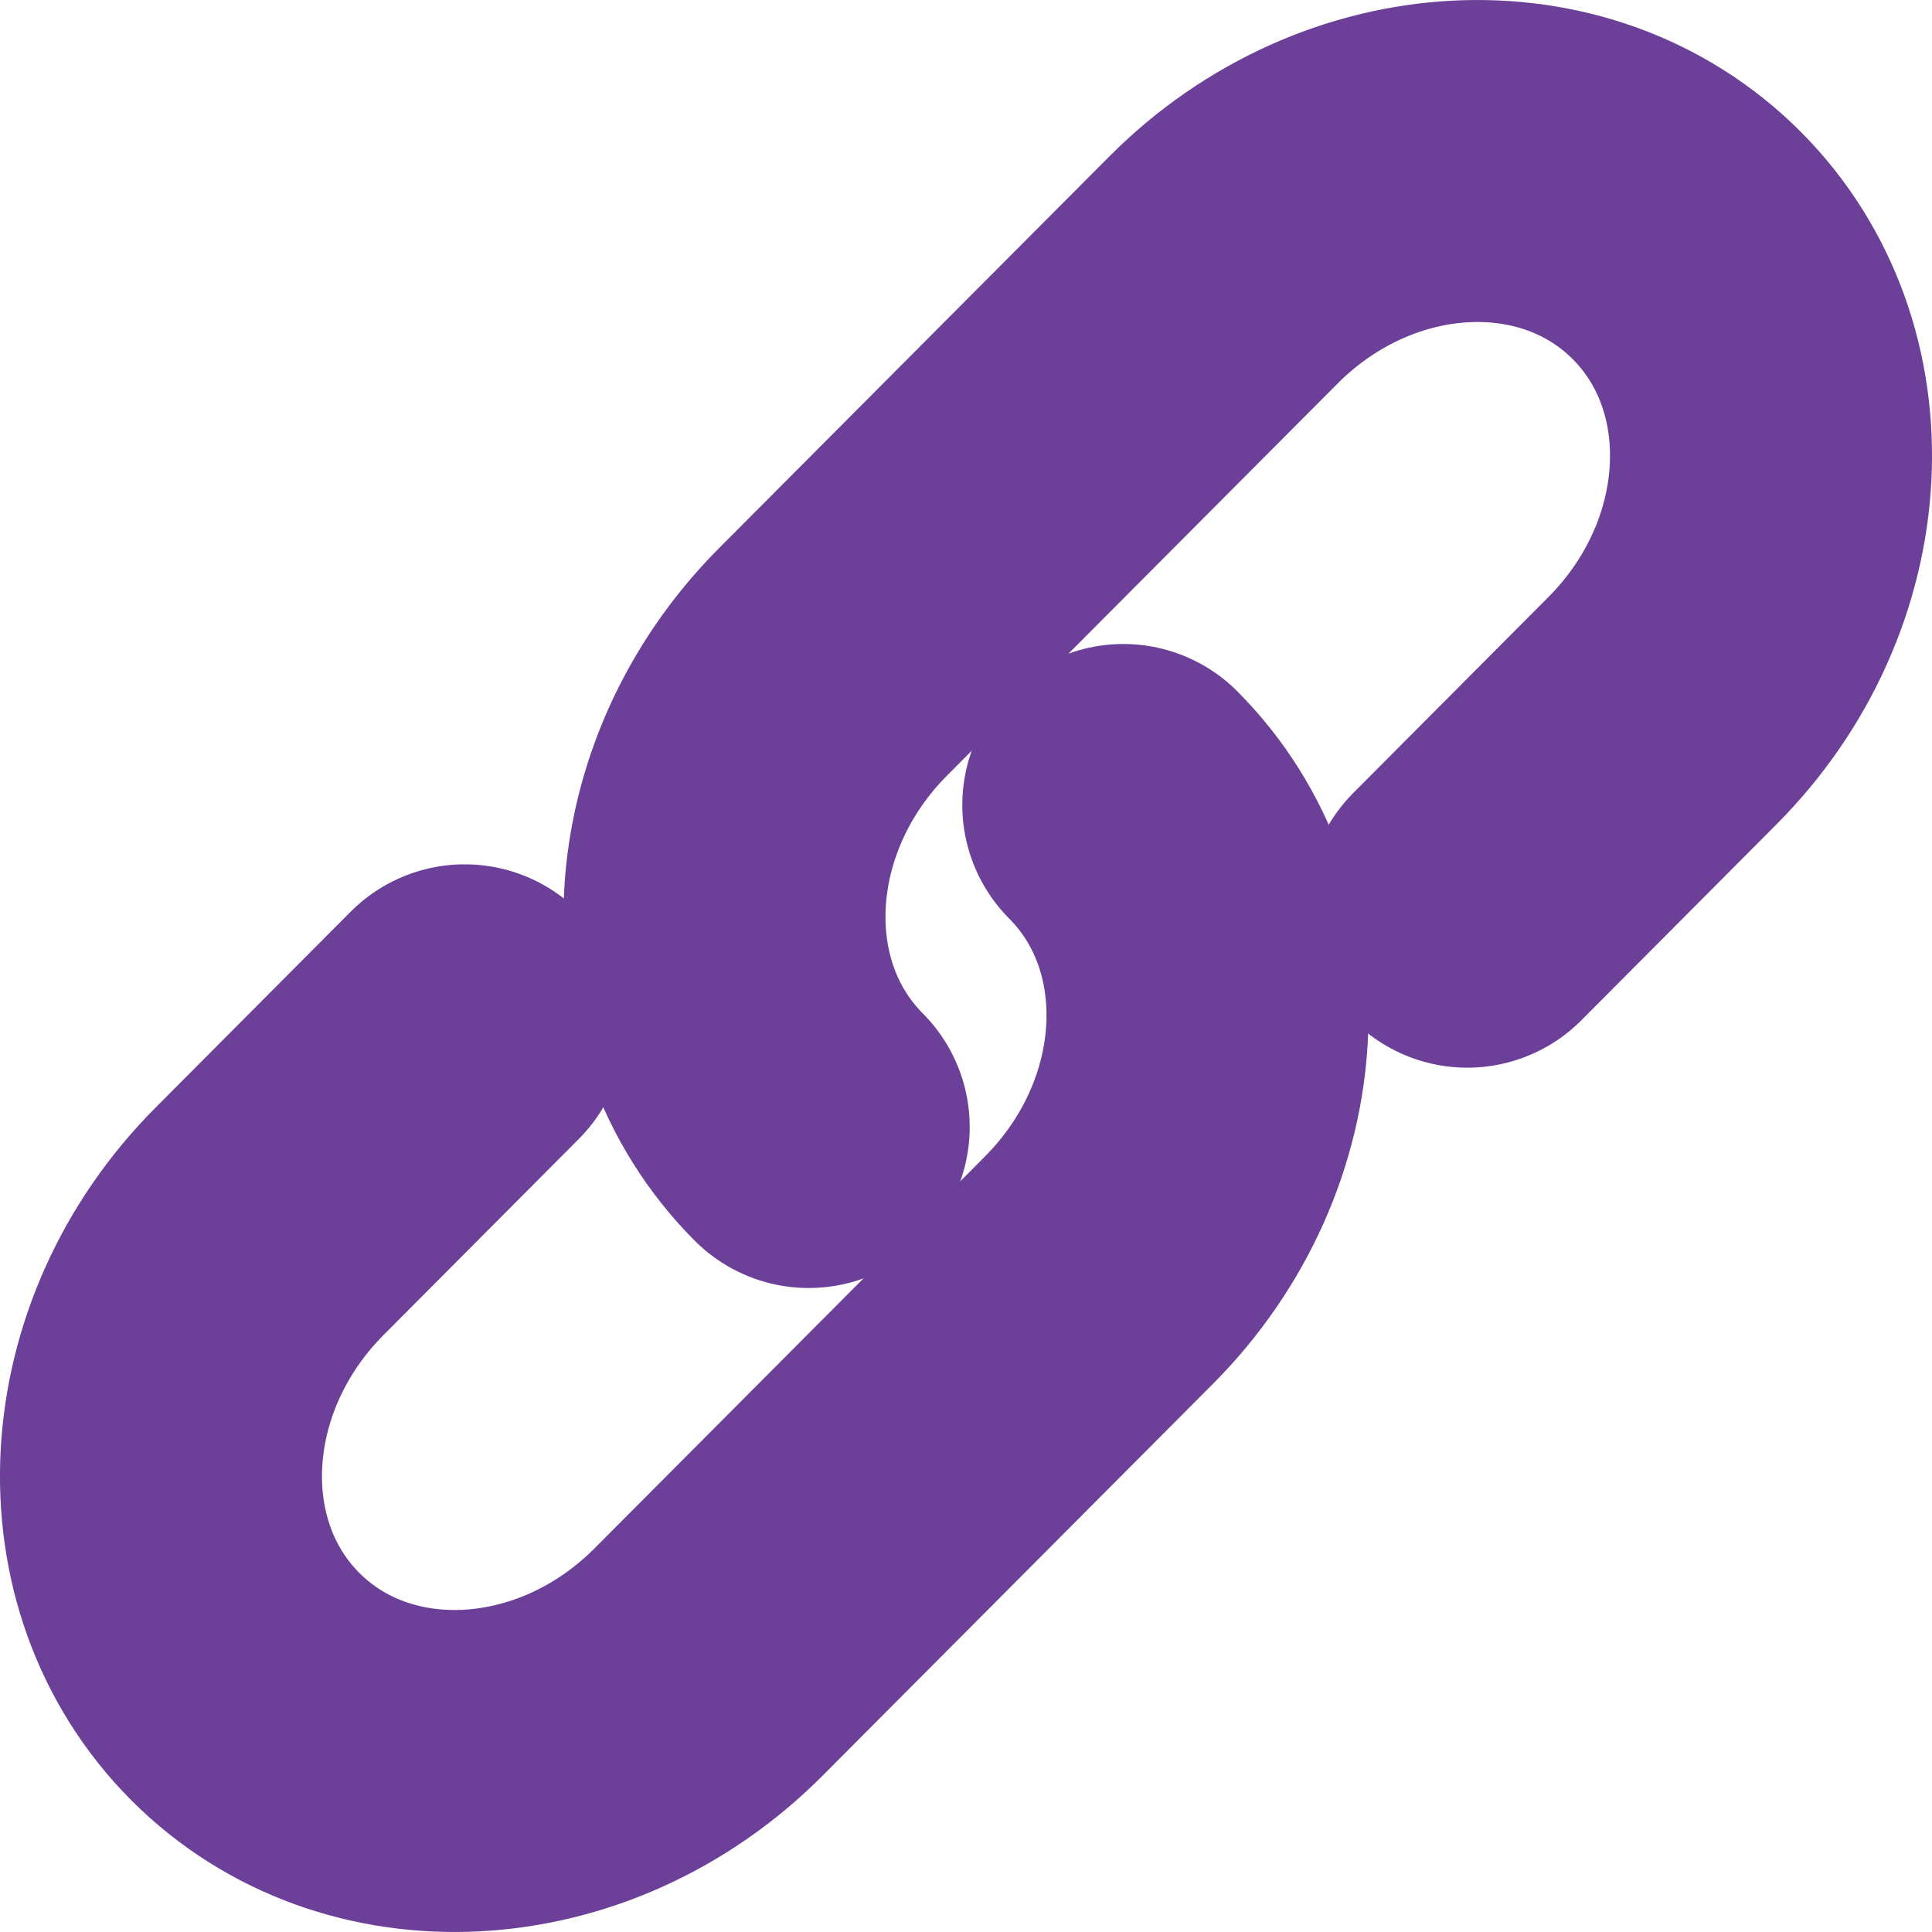
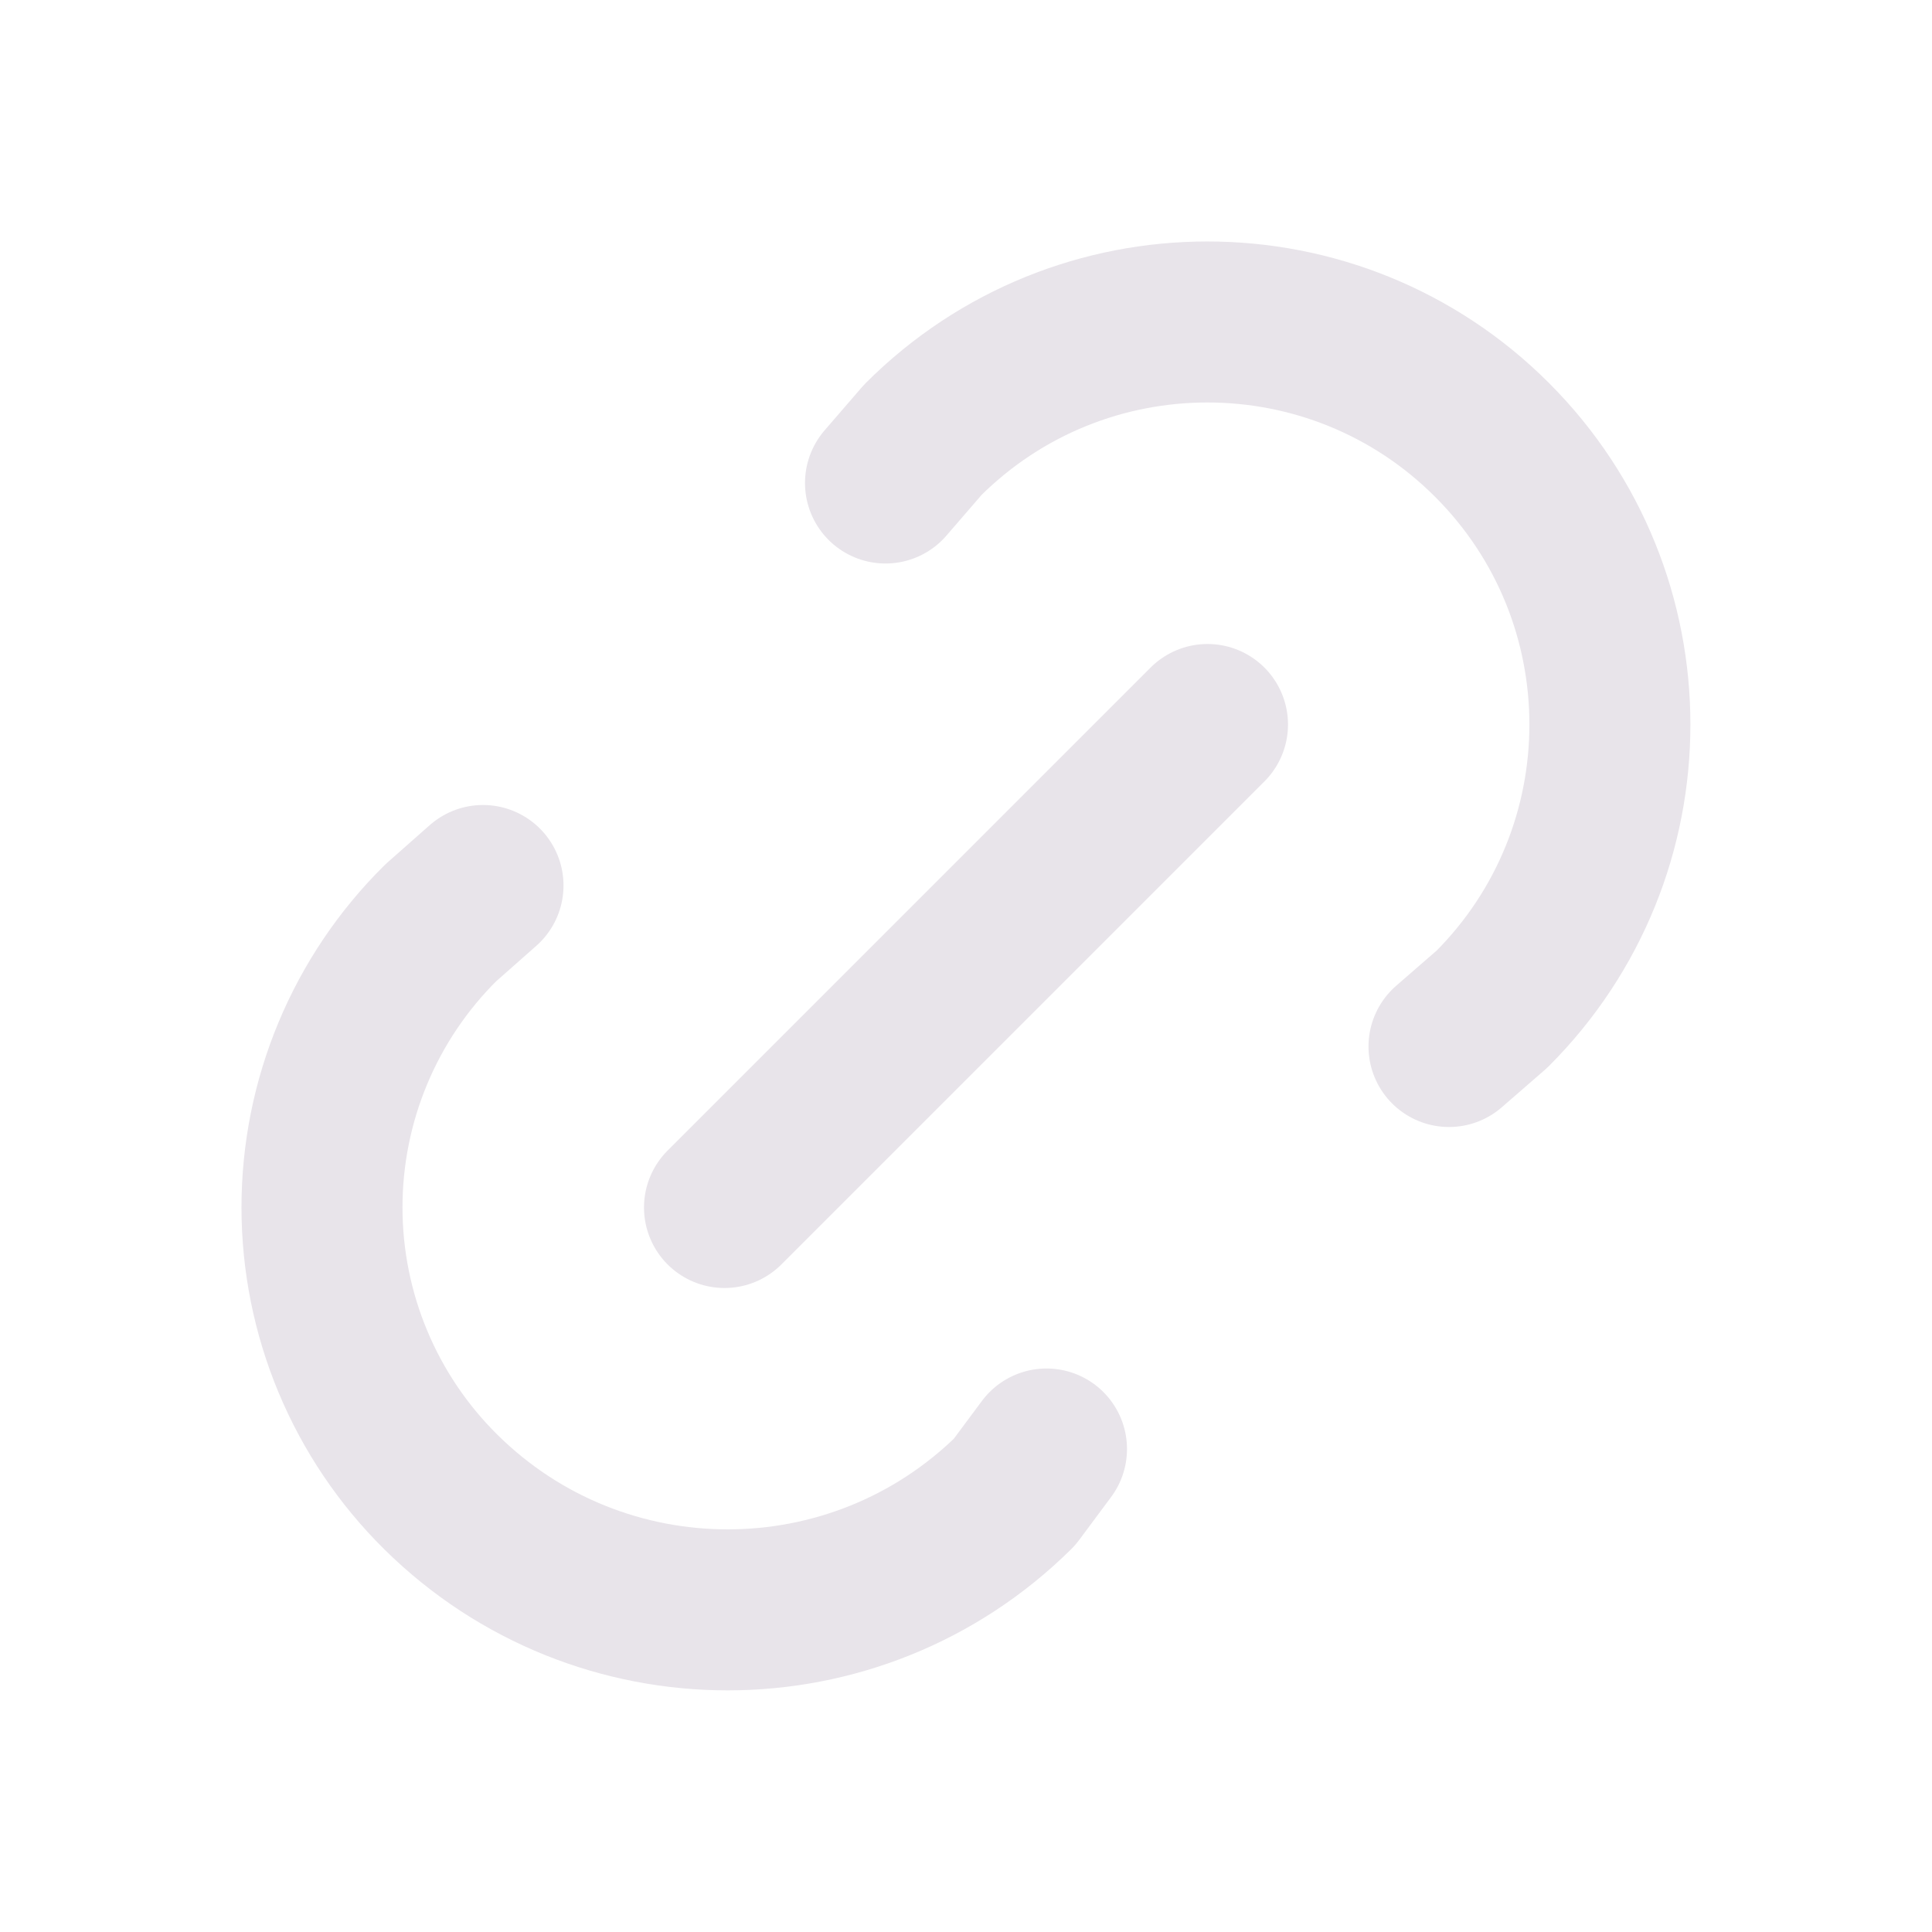
- <svg xmlns="http://www.w3.org/2000/svg" width="800px" height="800px" viewBox="0 0 24 24" fill="none">
-   <path d="M10.046 14C8.54 12.488 8.676 9.901 10.349 8.221L15.197 3.355C16.87 1.675 19.448 1.539 20.954 3.05C22.46 4.562 22.324 7.15 20.651 8.829L18.227 11.263" stroke="#6c3f99" stroke-width="4" stroke-linecap="round" />
-   <path d="M13.954 10C15.46 11.512 15.324 14.099 13.651 15.779L11.227 18.212L8.803 20.645C7.13 22.325 4.552 22.461 3.046 20.95C1.54 19.438 1.676 16.85 3.349 15.171L5.773 12.737" stroke="#6c3f99" stroke-width="4" stroke-linecap="round" />
+ <svg xmlns="http://www.w3.org/2000/svg" width="24" height="24" viewBox="0 0 24 24" fill="none" stroke="#e8e4ea" stroke-width="2" stroke-linecap="round" stroke-linejoin="round" class="icon icon-tabler icons-tabler-outline icon-tabler-link">
+   <path stroke="none" d="M0 0h24v24H0z" fill="none" />
+   <path d="M9 15l6 -6" />
+   <path d="M11 6l.463 -.536a5 5 0 0 1 7.071 7.072l-.534 .464" />
+   <path d="M13 18l-.397 .534a5.068 5.068 0 0 1 -7.127 0a4.972 4.972 0 0 1 0 -7.071l.524 -.463" />
</svg>
